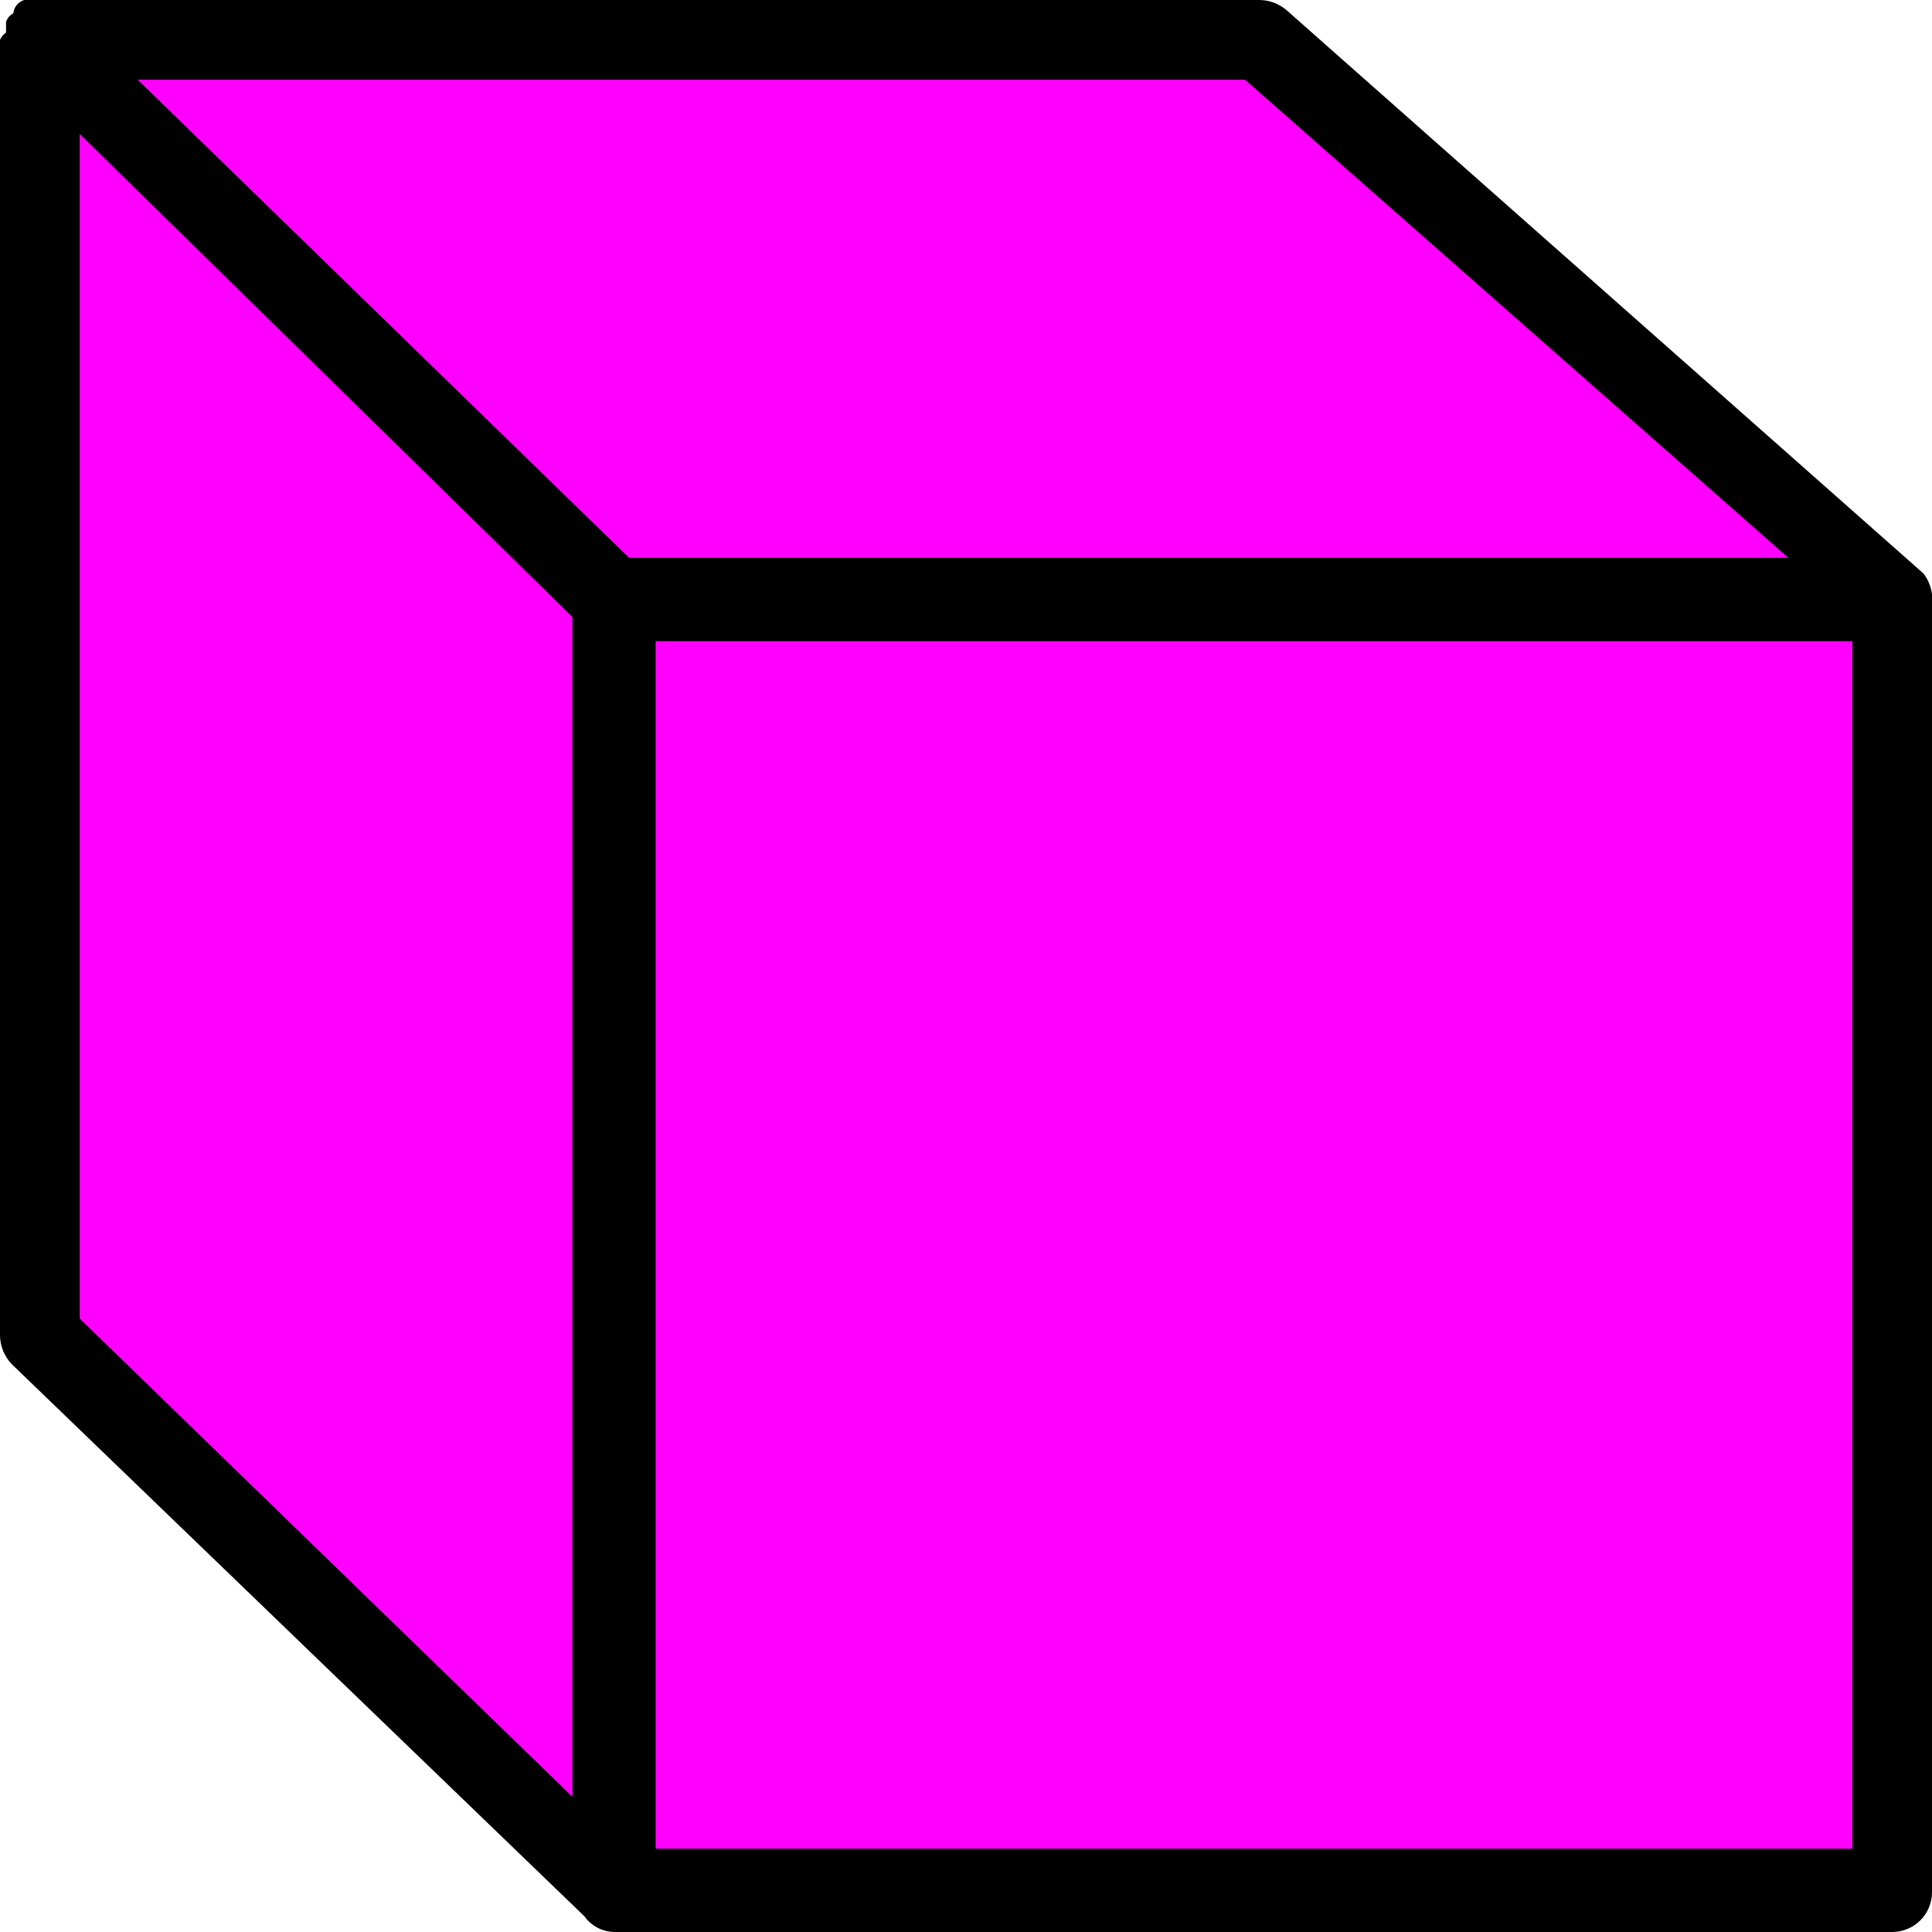
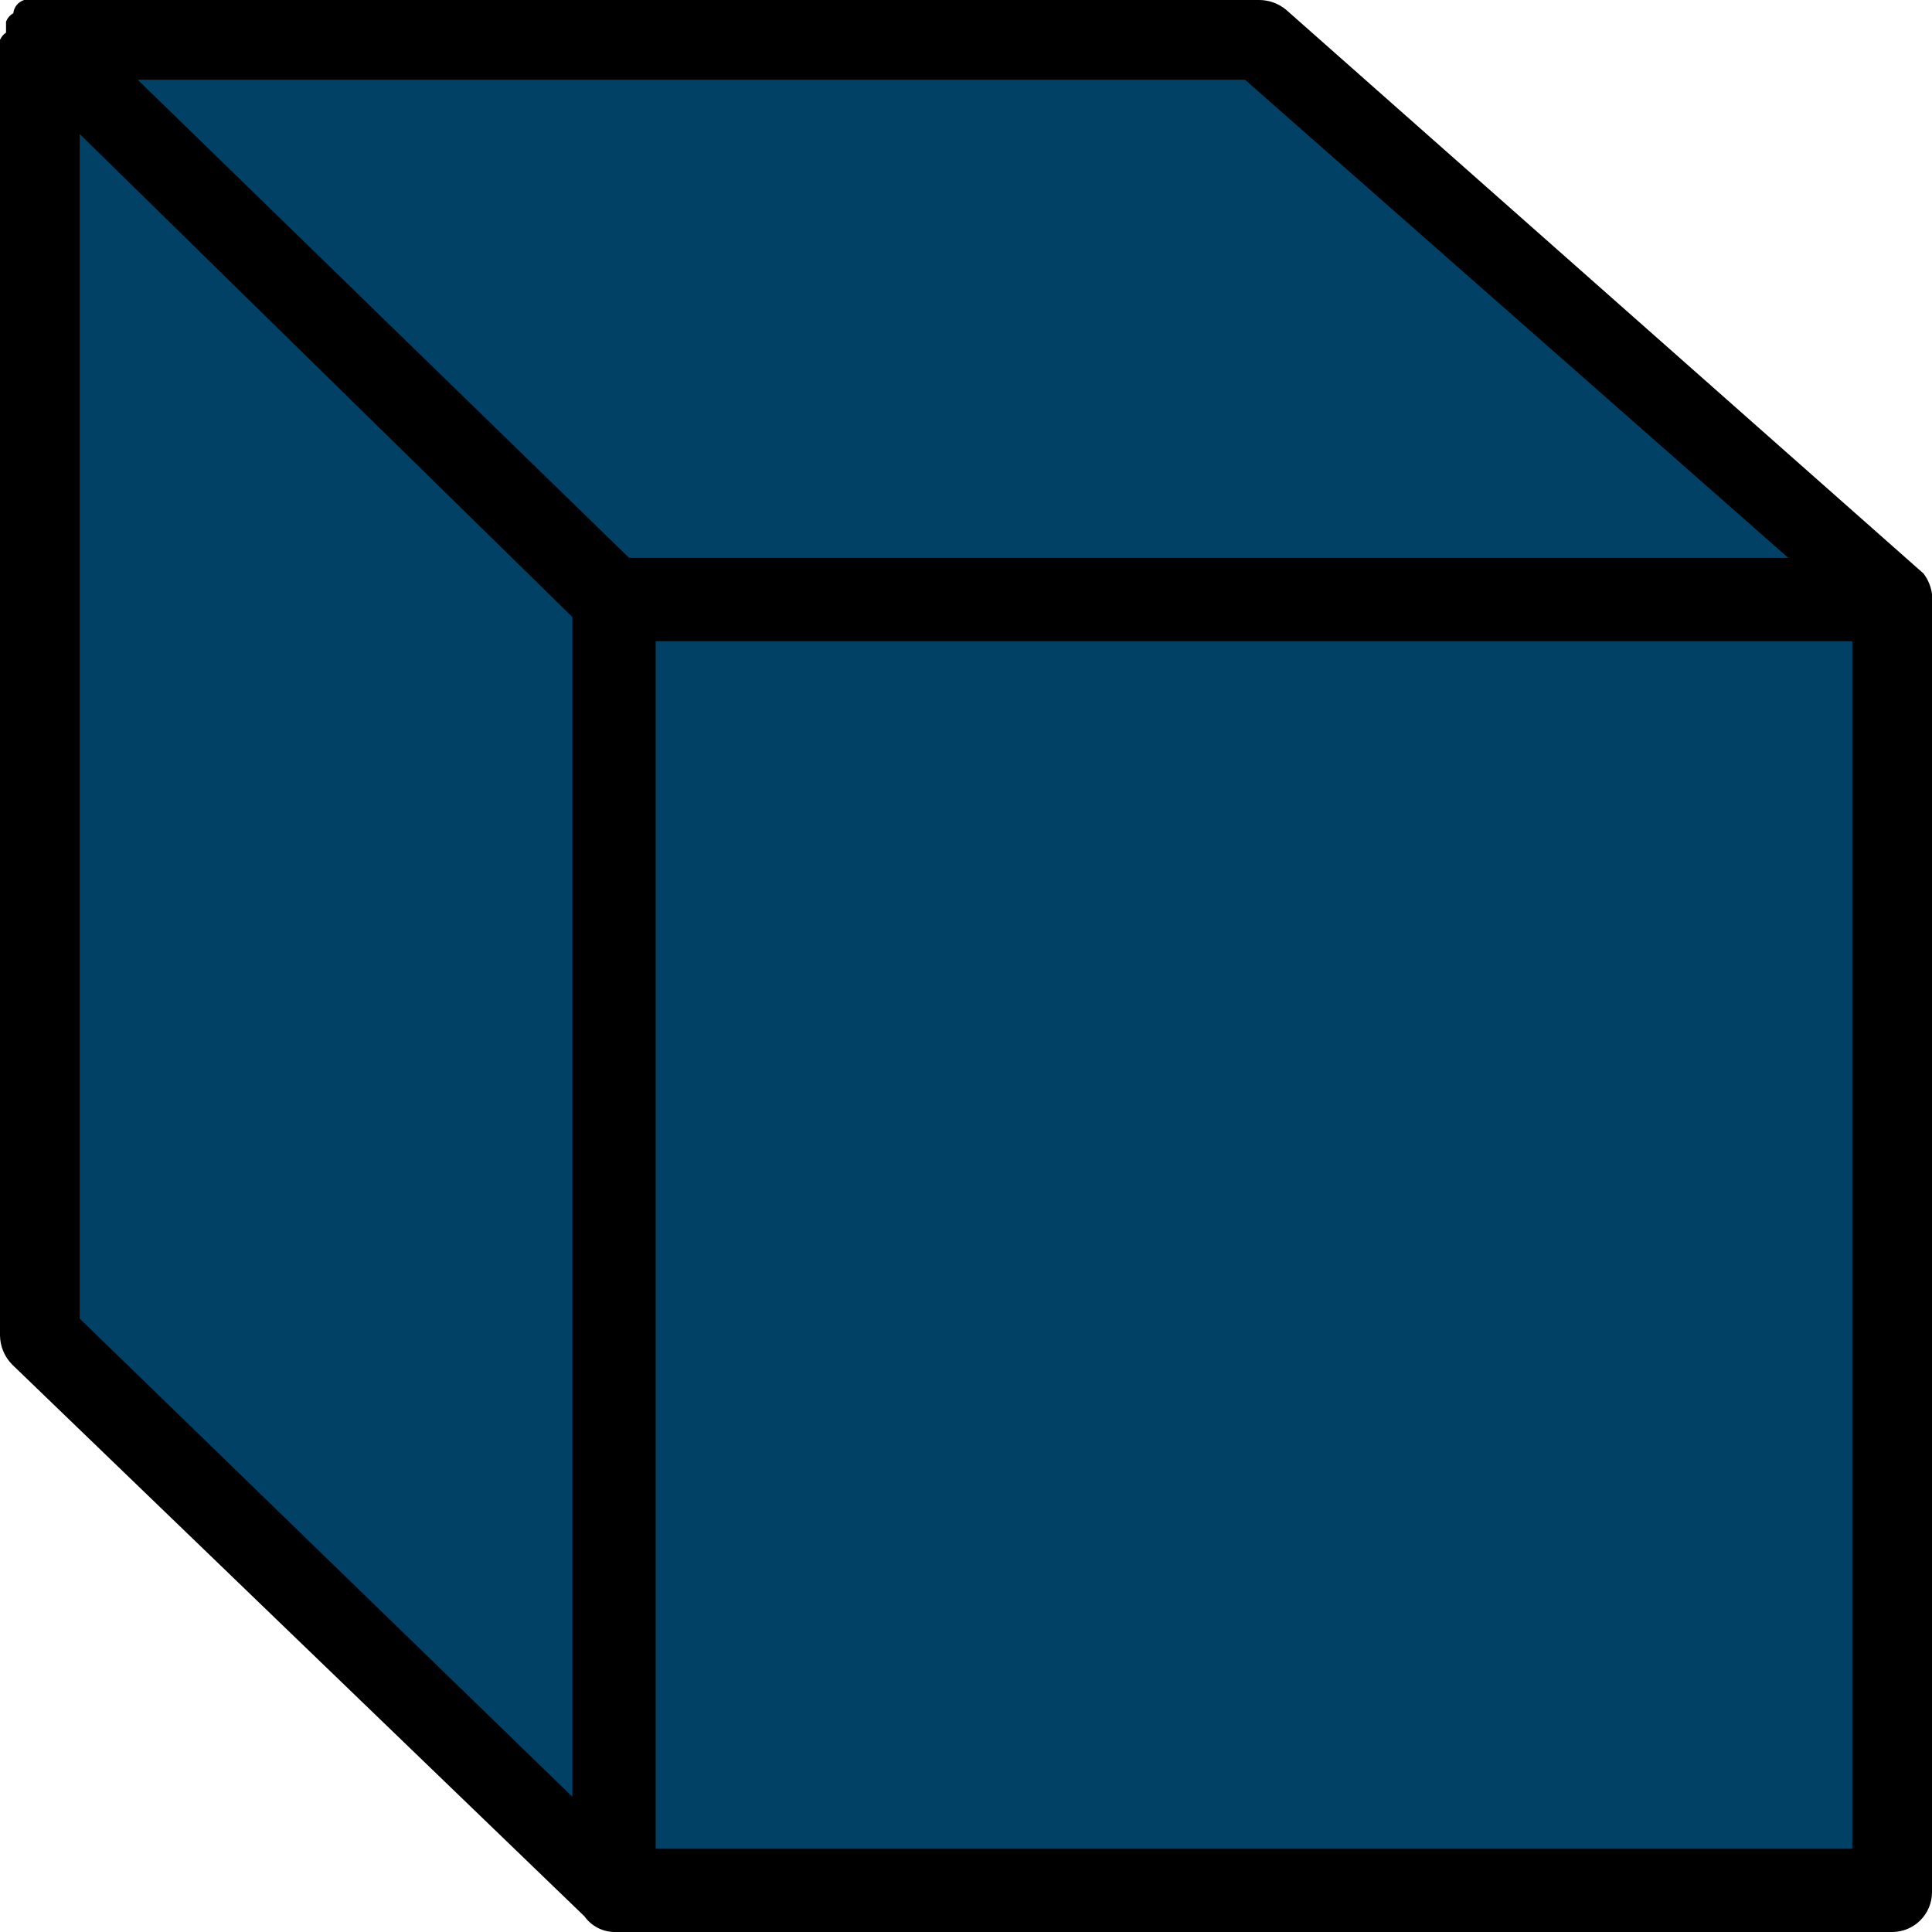
<svg xmlns="http://www.w3.org/2000/svg" width="16" height="16" viewBox="0 0 16 16">
-   <rect x="5.07" y="4.95" width="10.6" height="10.69" fill="magenta" />
-   <polygon points="15.67 4.95 10.43 0.33 0.33 0.33 5.07 4.95 15.67 4.95" fill="magenta" />
-   <polygon points="5.1 4.98 5.1 15.67 0.33 11.06 0.33 0.33 5.1 4.98" fill="magenta" />
+   <rect x="5.07" y="4.95" width="10.6" height="10.69" fill="#004165" />
+   <polygon points="15.67 4.95 10.43 0.33 0.33 0.33 5.07 4.95 15.67 4.95" fill="#004165" />
+   <polygon points="5.1 4.98 5.1 15.67 0.33 11.06 0.33 0.33 5.1 4.98" fill="#004165" />
  <path d="M16,4.92a.36.36,0,0,0-.07-.17l0,0h0L10.65.08A.35.35,0,0,0,10.43,0H.33L.27,0H.2s0,0,0,0A.13.13,0,0,0,.11.11.13.13,0,0,0,.05.18l0,0V.27A.14.14,0,0,0,0,.33V11.06a.35.35,0,0,0,.1.24l4.74,4.57h0l0,0A.31.31,0,0,0,5.1,16a.28.28,0,0,0,.13,0H15.67a.33.33,0,0,0,.33-.33V4.92Zm-1.19-.3H5.21L1.14.66h9.17ZM.66,1.11l4.08,4v9.77L.66,10.92Zm14.68,14.2H5.43v-10h9.91Z" />
</svg>
